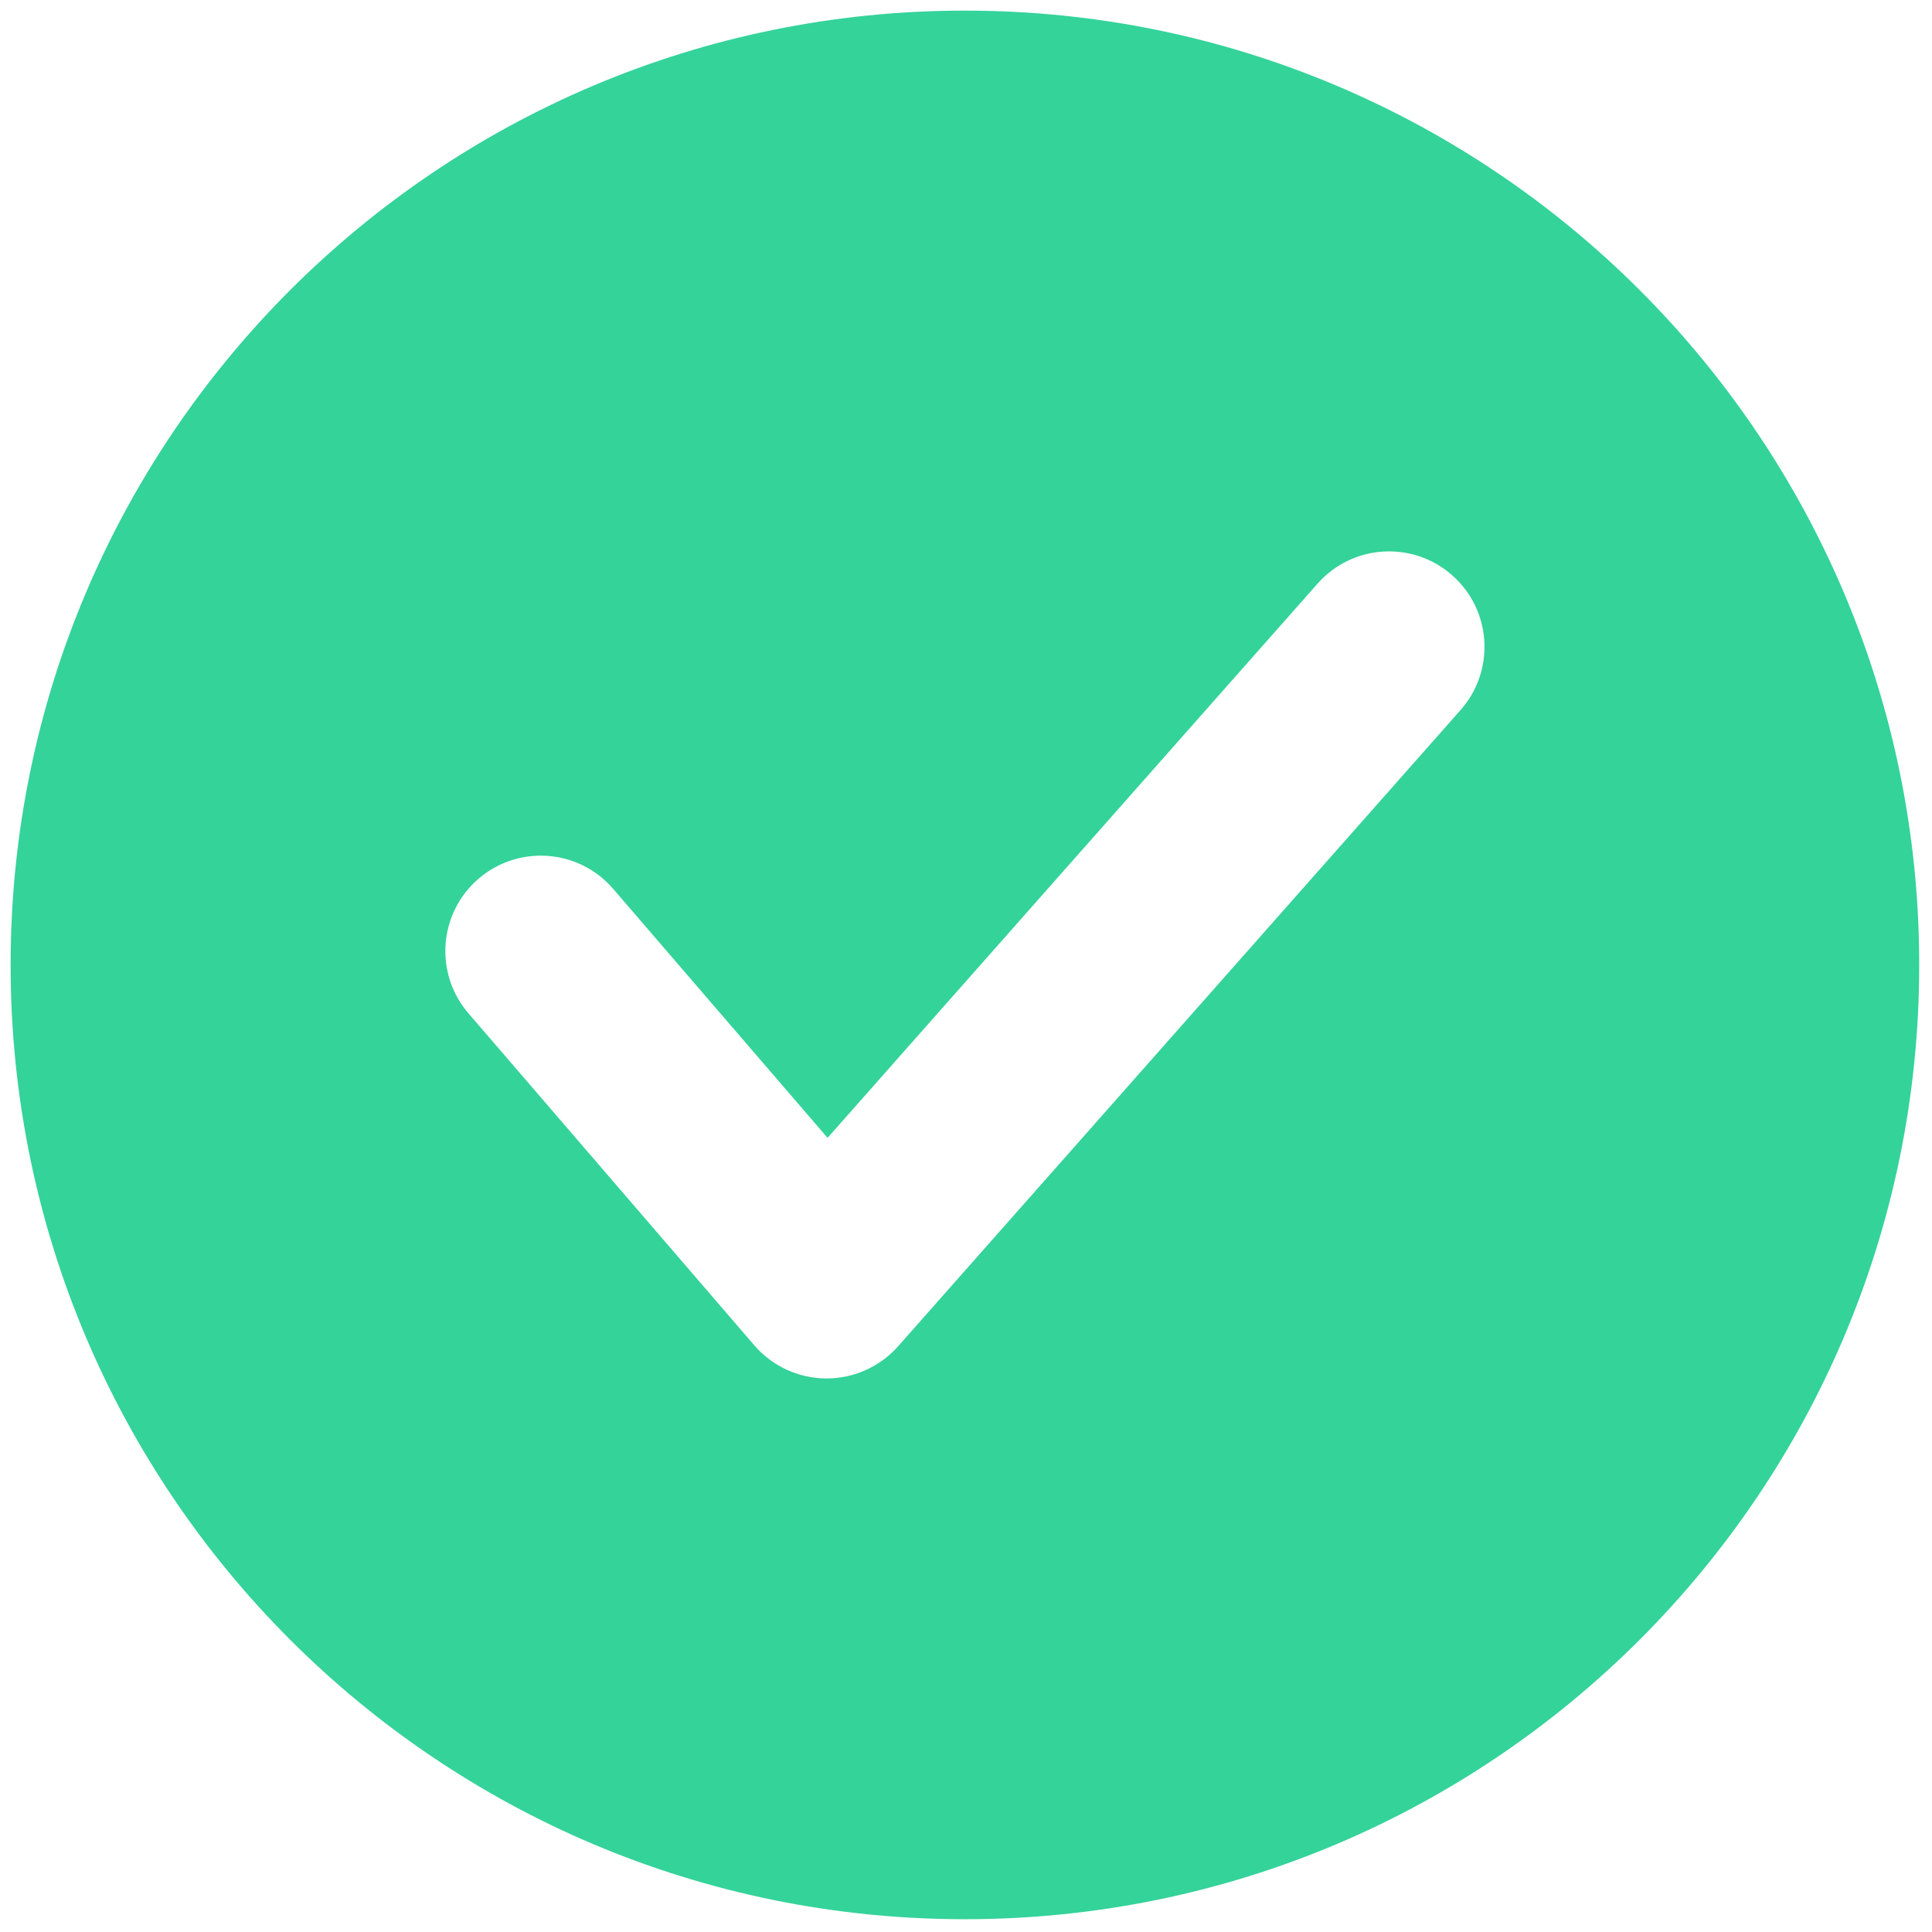
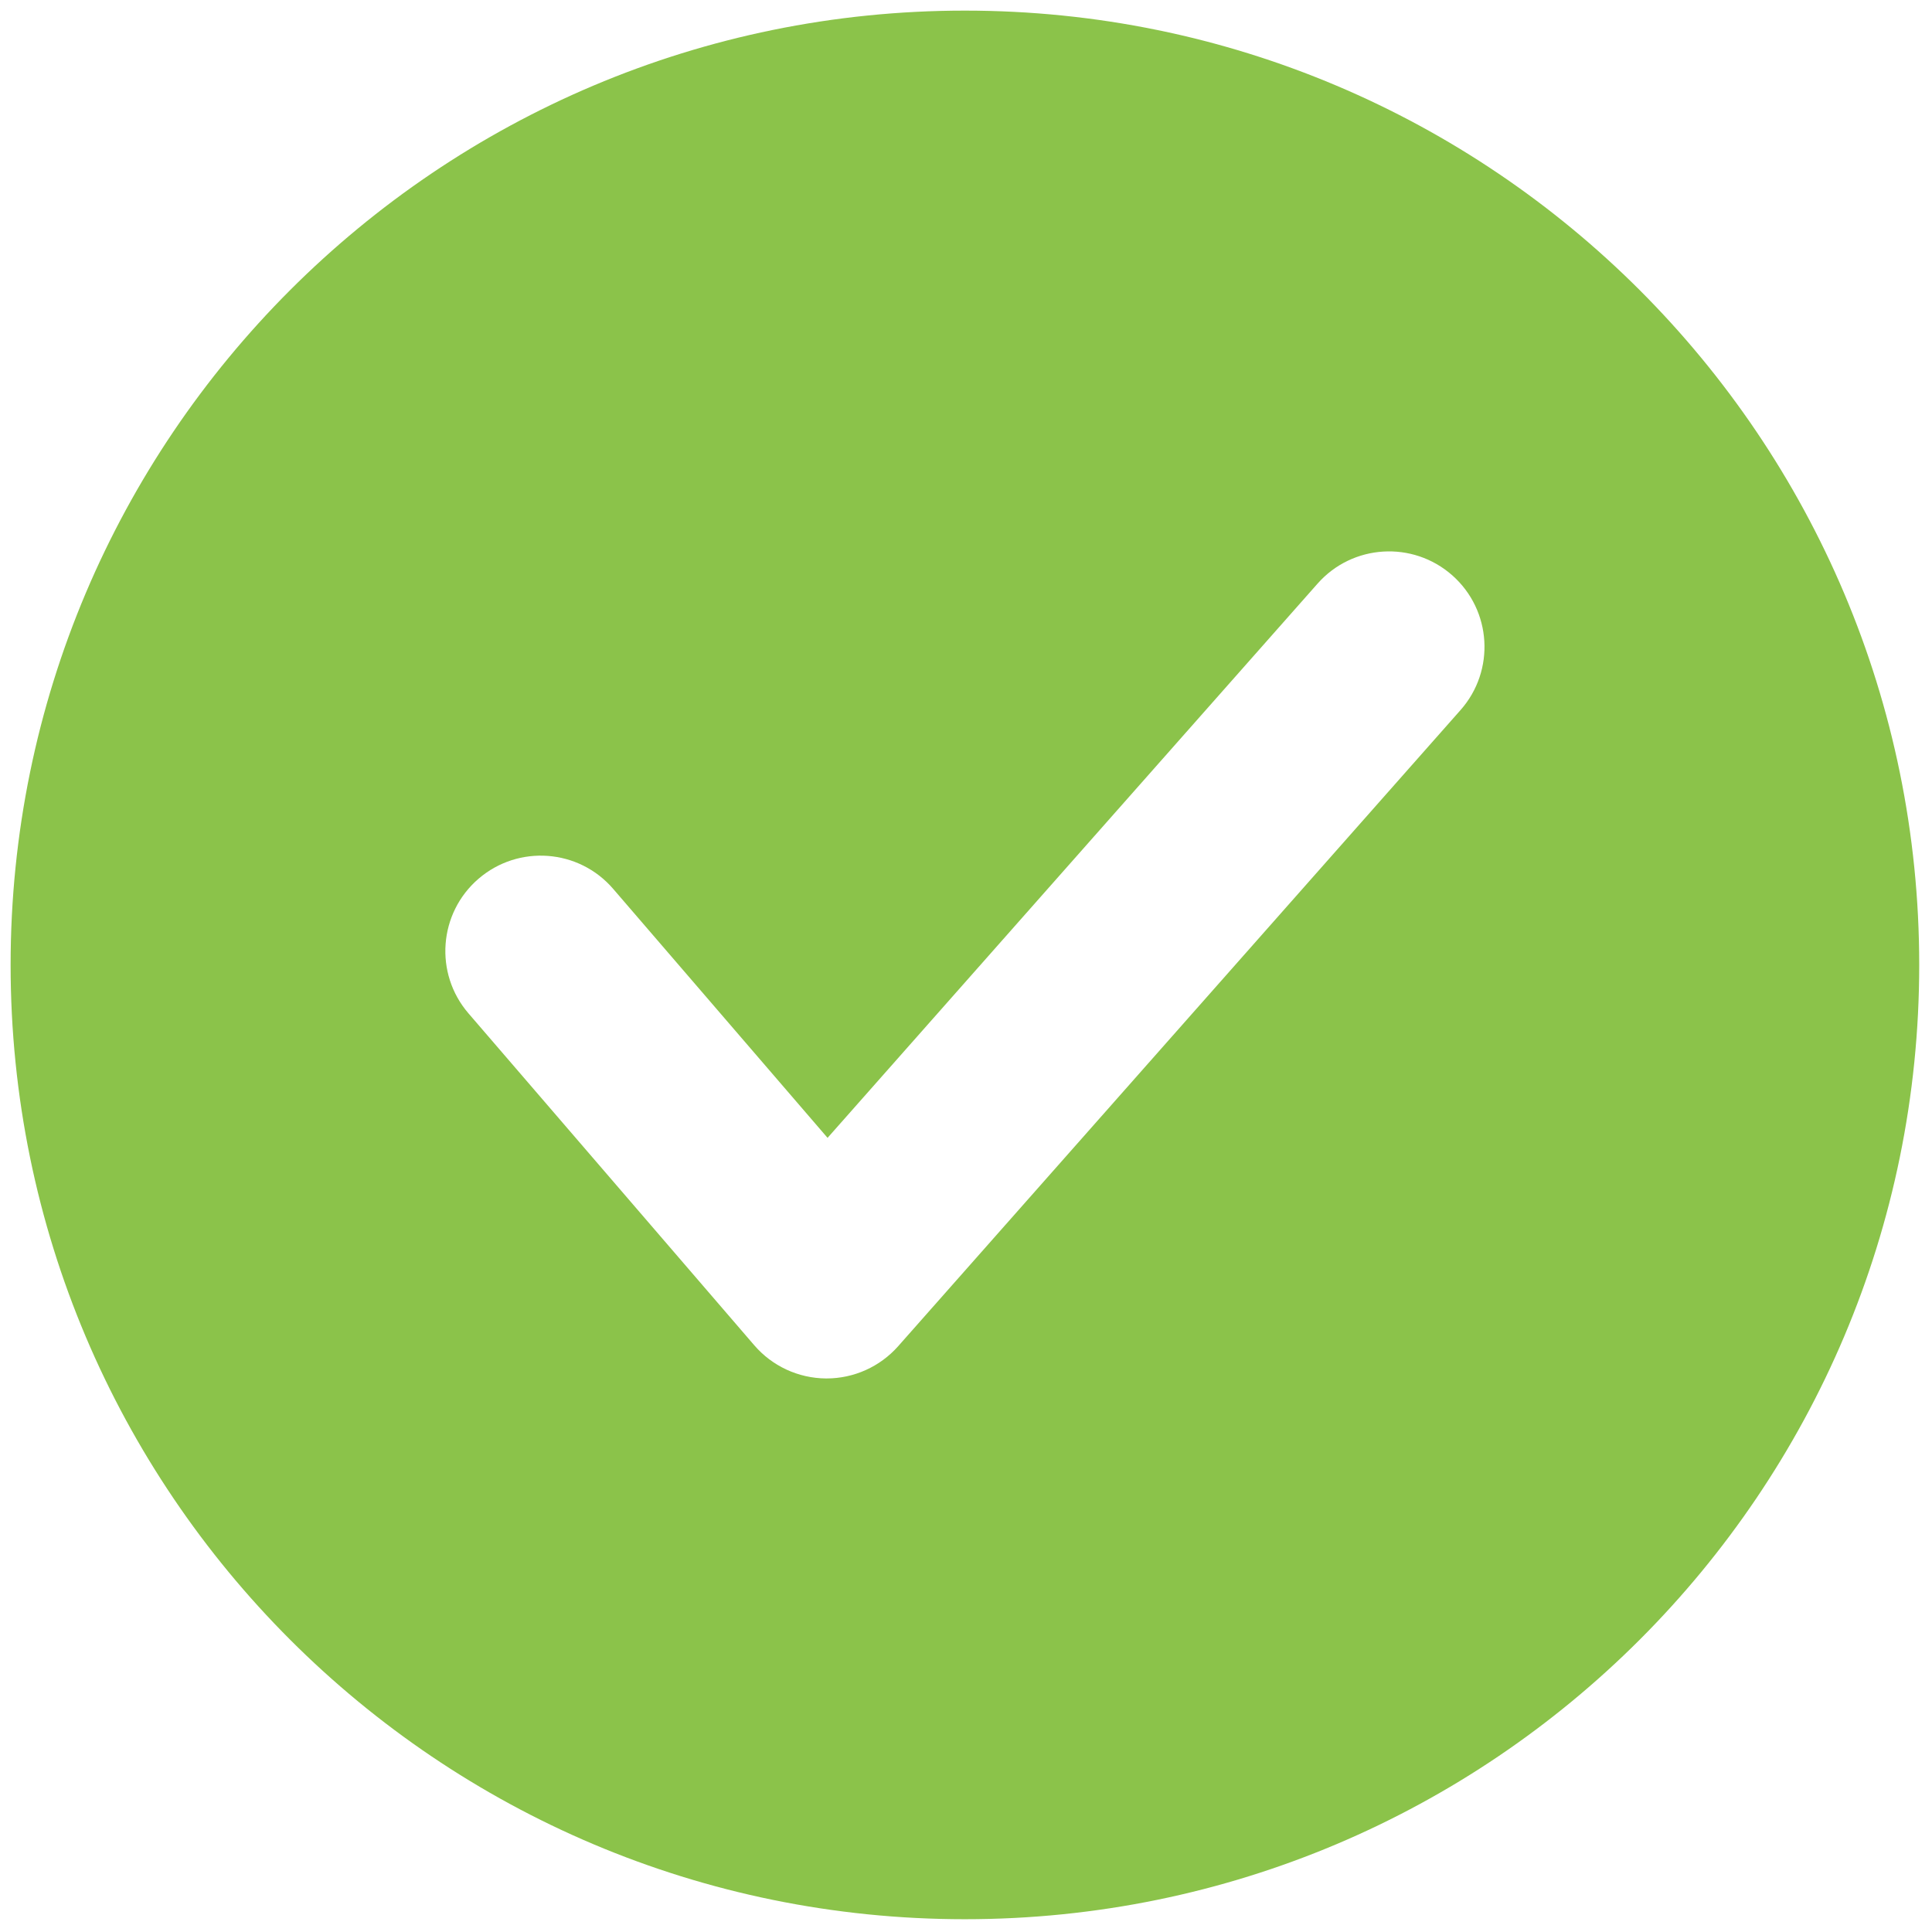
<svg xmlns="http://www.w3.org/2000/svg" version="1.1" width="256" height="256" viewBox="0 0 256 256" xml:space="preserve">
  <defs>
</defs>
  <g style="stroke: none; stroke-width: 0; stroke-dasharray: none; stroke-linecap: butt; stroke-linejoin: miter; stroke-miterlimit: 10; fill: none; fill-rule: nonzero; opacity: 1;" transform="translate(1.406593 1.406593) scale(2.81 2.81)">
-     <circle cx="45" cy="45" r="45" style="stroke: none; stroke-width: 1; stroke-dasharray: none; stroke-linecap: butt; stroke-linejoin: miter; stroke-miterlimit: 10; fill: rgb(52,211,153); fill-rule: nonzero; opacity: 1;" transform="  matrix(1 0 0 1 0 0) " />
+     <circle cx="45" cy="45" r="45" style="stroke: none; stroke-width: 1; stroke-dasharray: none; stroke-linecap: butt; stroke-linejoin: miter; stroke-miterlimit: 10; fill: #8BC34A; fill-rule: nonzero; opacity: 1;" transform="  matrix(1 0 0 1 0 0) " />
    <path d="M 38.478 64.5 c -0.01 0 -0.02 0 -0.029 0 c -1.3 -0.009 -2.533 -0.579 -3.381 -1.563 L 21.59 47.284 c -1.622 -1.883 -1.41 -4.725 0.474 -6.347 c 1.884 -1.621 4.725 -1.409 6.347 0.474 l 10.112 11.744 L 61.629 27.02 c 1.645 -1.862 4.489 -2.037 6.352 -0.391 c 1.862 1.646 2.037 4.49 0.391 6.352 l -26.521 30 C 40.995 63.947 39.767 64.5 38.478 64.5 z" style="stroke: none; stroke-width: 1; stroke-dasharray: none; stroke-linecap: butt; stroke-linejoin: miter; stroke-miterlimit: 10; fill: rgb(255,255,255); fill-rule: nonzero; opacity: 1;" transform=" matrix(1 0 0 1 0 0) " stroke-linecap="round" />
  </g>
</svg>
